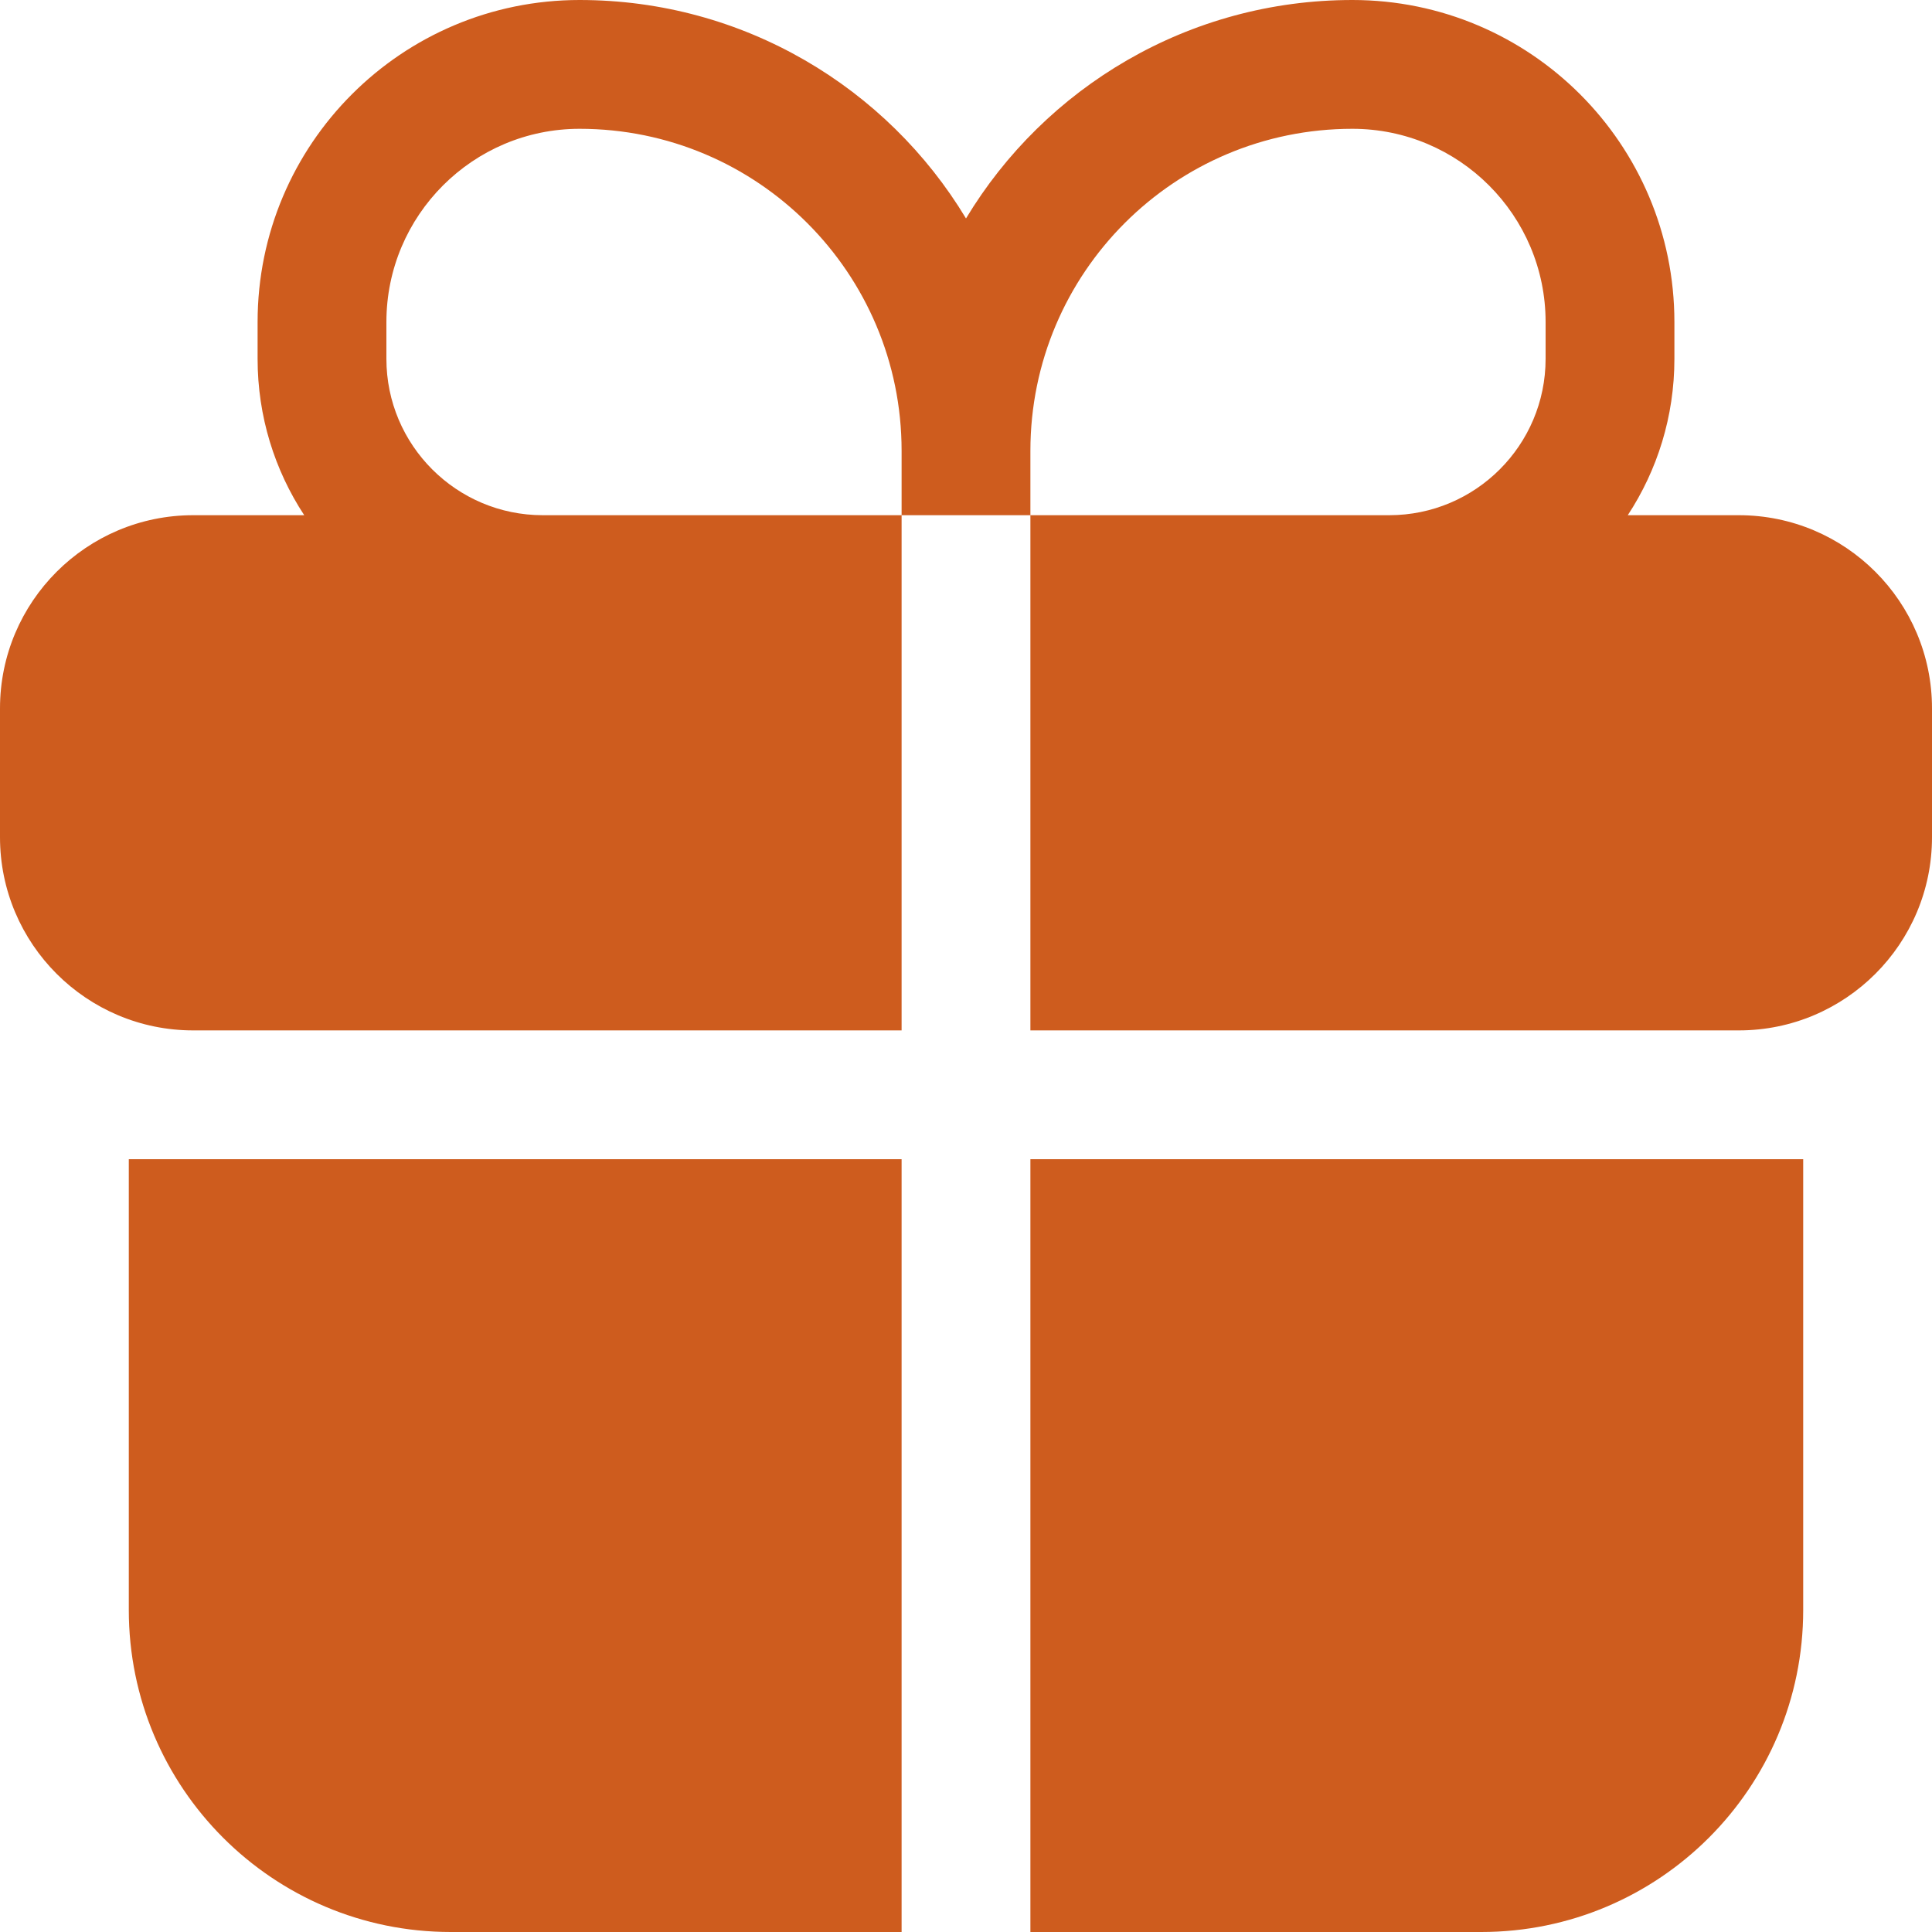
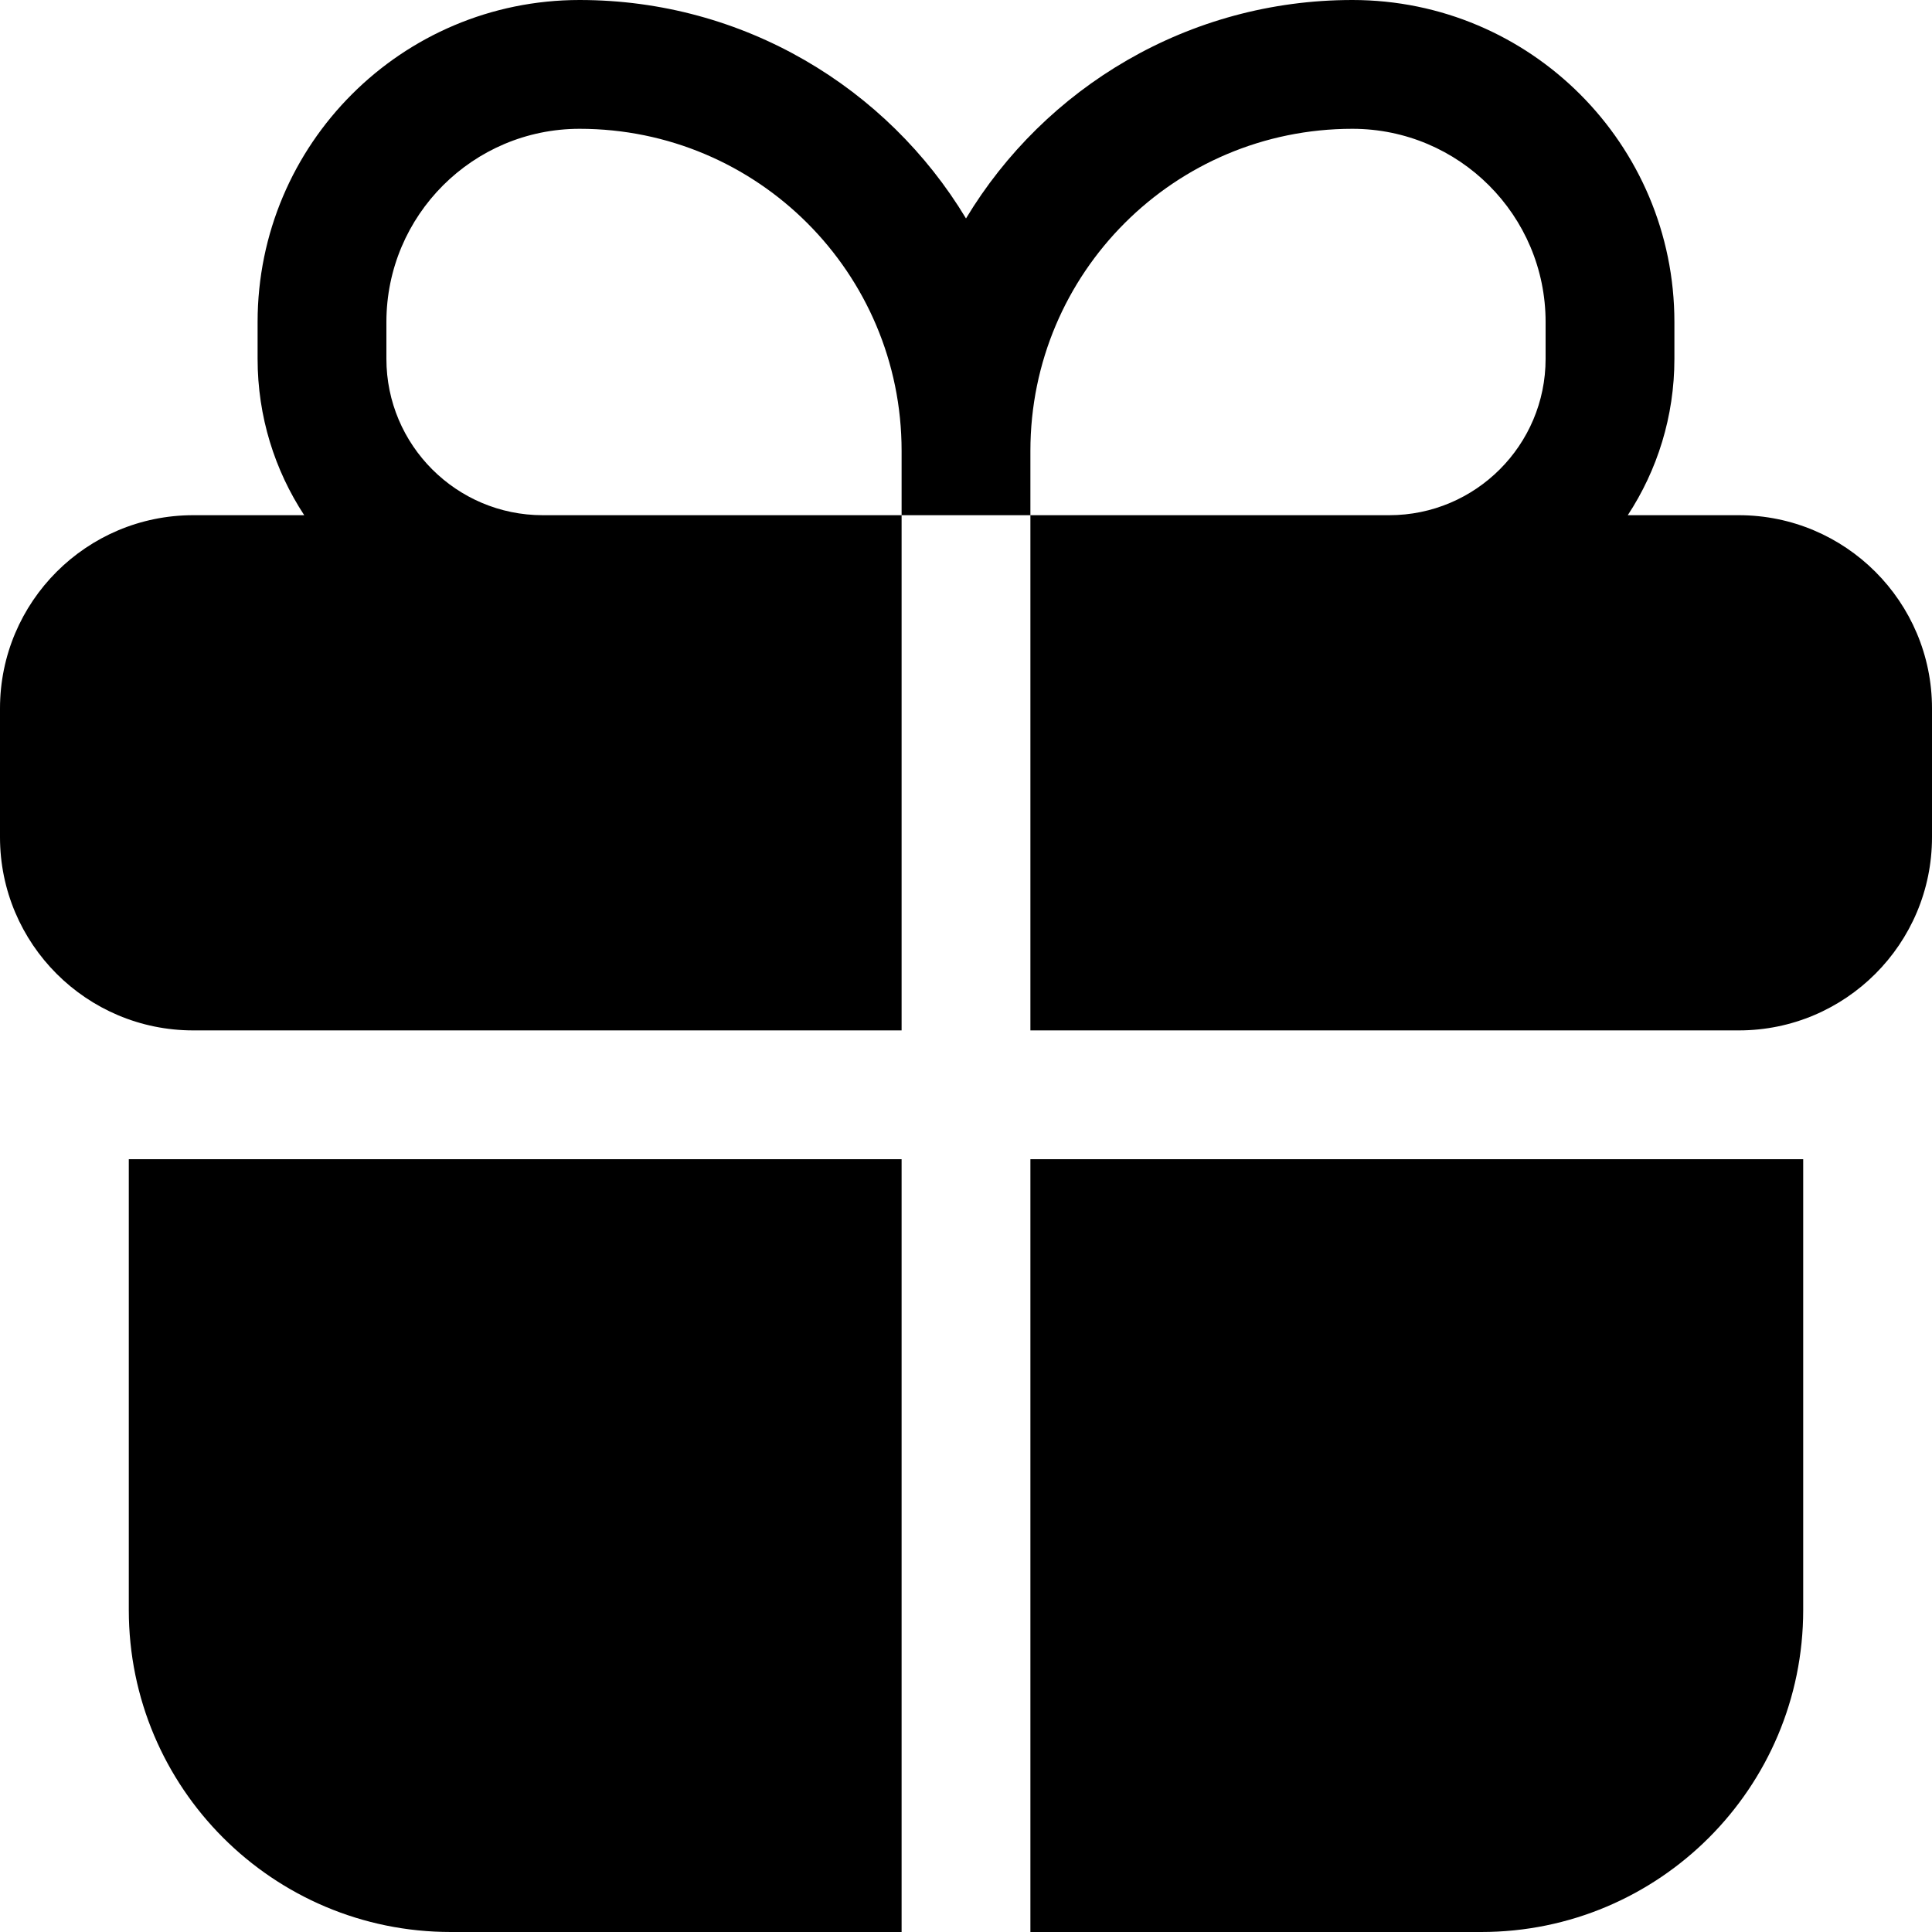
- <svg xmlns="http://www.w3.org/2000/svg" viewBox="0 0 15 15" fill="none">
-   <g id="SVGRepo_bgCarrier" stroke-width="0" />
-   <g id="SVGRepo_tracerCarrier" stroke-linecap="round" stroke-linejoin="round" />
-   <g id="SVGRepo_iconCarrier">
-     <path fill-rule="evenodd" clip-rule="evenodd" d="M4.5 0C3.119 0 2 1.119 2 2.5V2.786C2 3.234 2.133 3.651 2.362 4H1.5C0.672 4 0 4.672 0 5.5V6.5C0 7.328 0.672 8 1.5 8H7V4H8V8H13.5C14.328 8 15 7.328 15 6.5V5.5C15 4.672 14.328 4 13.5 4H12.638C12.867 3.651 13 3.234 13 2.786V2.5C13 1.119 11.881 0 10.5 0C9.227 0 8.112 0.68 7.5 1.696C6.888 0.68 5.773 0 4.5 0ZM8 4H10.786C11.456 4 12 3.456 12 2.786V2.5C12 1.672 11.328 1 10.5 1C9.119 1 8 2.119 8 3.5V4ZM7 4H4.214C3.544 4 3 3.456 3 2.786V2.5C3 1.672 3.672 1 4.5 1C5.881 1 7 2.119 7 3.5V4Z" fill="#ce5c1e" />
-     <path d="M7 9H1V12.5C1 13.881 2.119 15 3.5 15H7V9Z" fill="#ce5c1e" />
-     <path d="M8 15H11.5C12.881 15 14 13.881 14 12.5V9H8V15Z" fill="#ce5c1e" />
-   </g>
+ <svg xmlns="http://www.w3.org/2000/svg" class="svg" viewBox="0 0 15 15">
+   <path fill-rule="evenodd" clip-rule="evenodd" d="M4.5 0C3.119 0 2 1.119 2 2.5V2.786C2 3.234 2.133 3.651 2.362 4H1.5C0.672 4 0 4.672 0 5.5V6.5C0 7.328 0.672 8 1.5 8H7V4H8V8H13.5C14.328 8 15 7.328 15 6.5V5.5C15 4.672 14.328 4 13.5 4H12.638C12.867 3.651 13 3.234 13 2.786V2.5C13 1.119 11.881 0 10.5 0C9.227 0 8.112 0.68 7.5 1.696C6.888 0.68 5.773 0 4.5 0ZM8 4H10.786C11.456 4 12 3.456 12 2.786V2.5C12 1.672 11.328 1 10.5 1C9.119 1 8 2.119 8 3.5V4ZM7 4H4.214C3.544 4 3 3.456 3 2.786V2.5C3 1.672 3.672 1 4.5 1C5.881 1 7 2.119 7 3.5V4Z" fill="currentColor" />
+   <path d="M7 9H1V12.5C1 13.881 2.119 15 3.5 15H7V9Z" fill="currentColor" />
+   <path d="M8 15H11.5C12.881 15 14 13.881 14 12.5V9H8V15Z" fill="currentColor" />
</svg>
